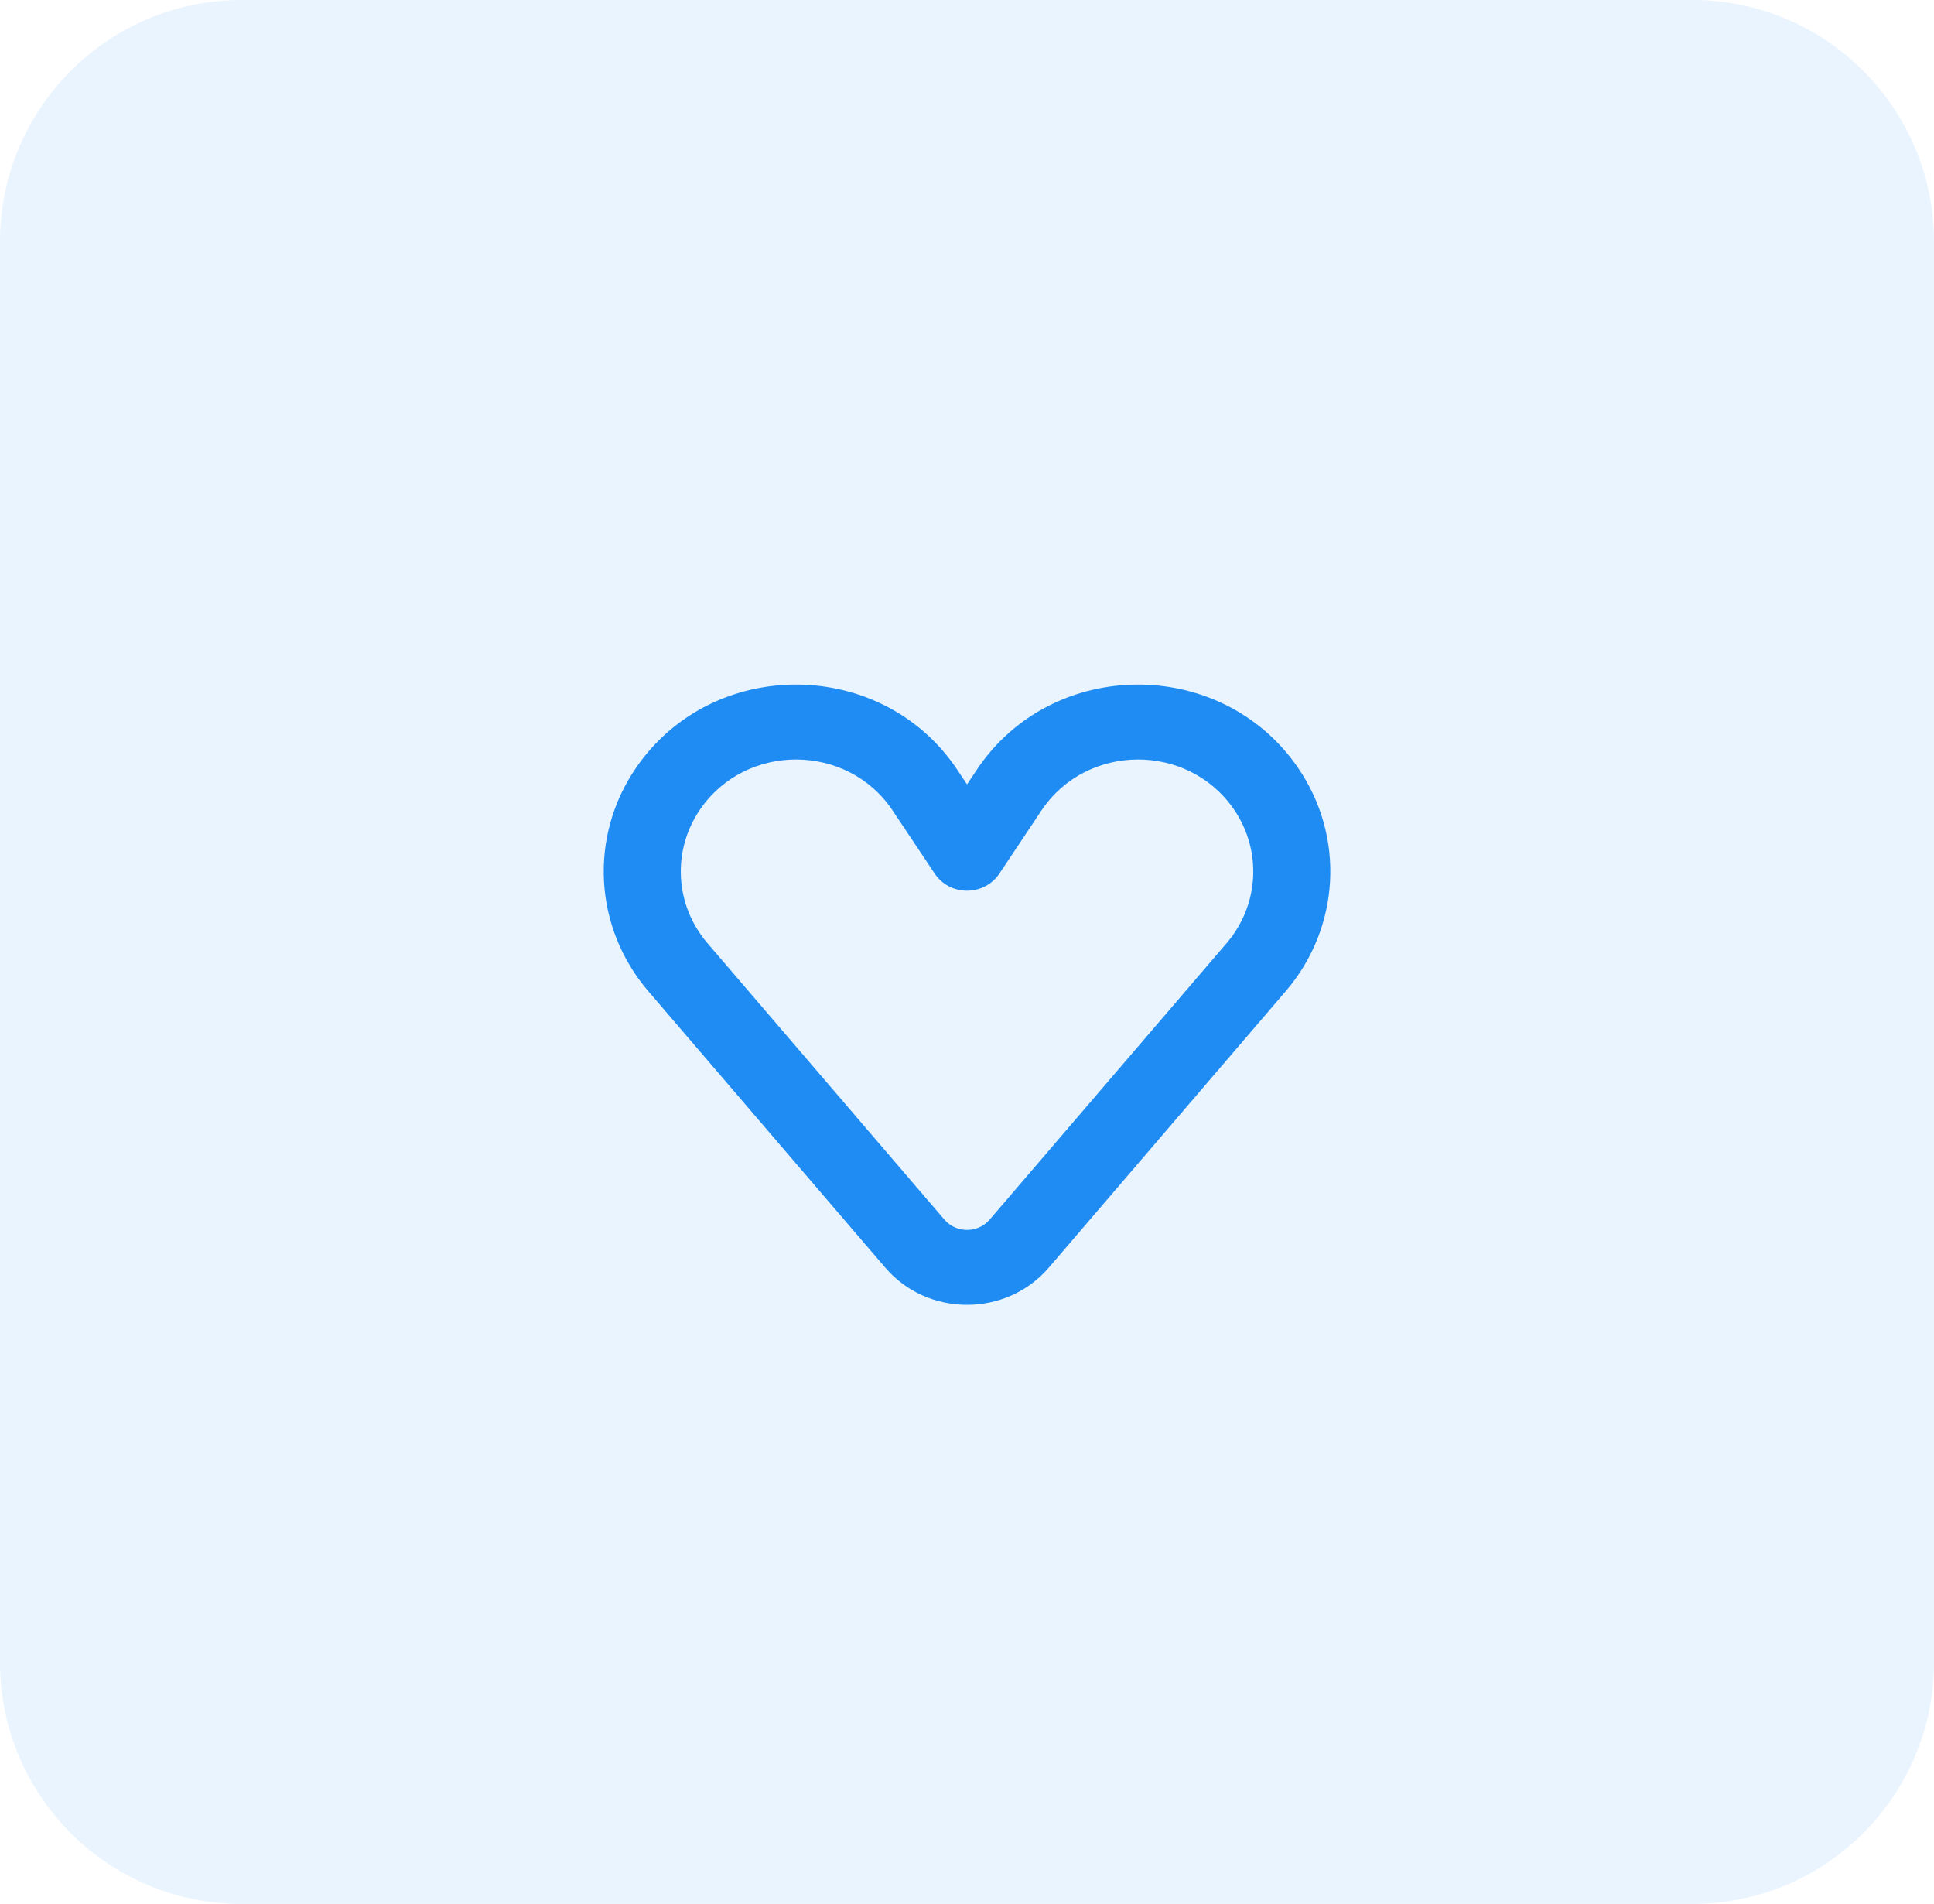
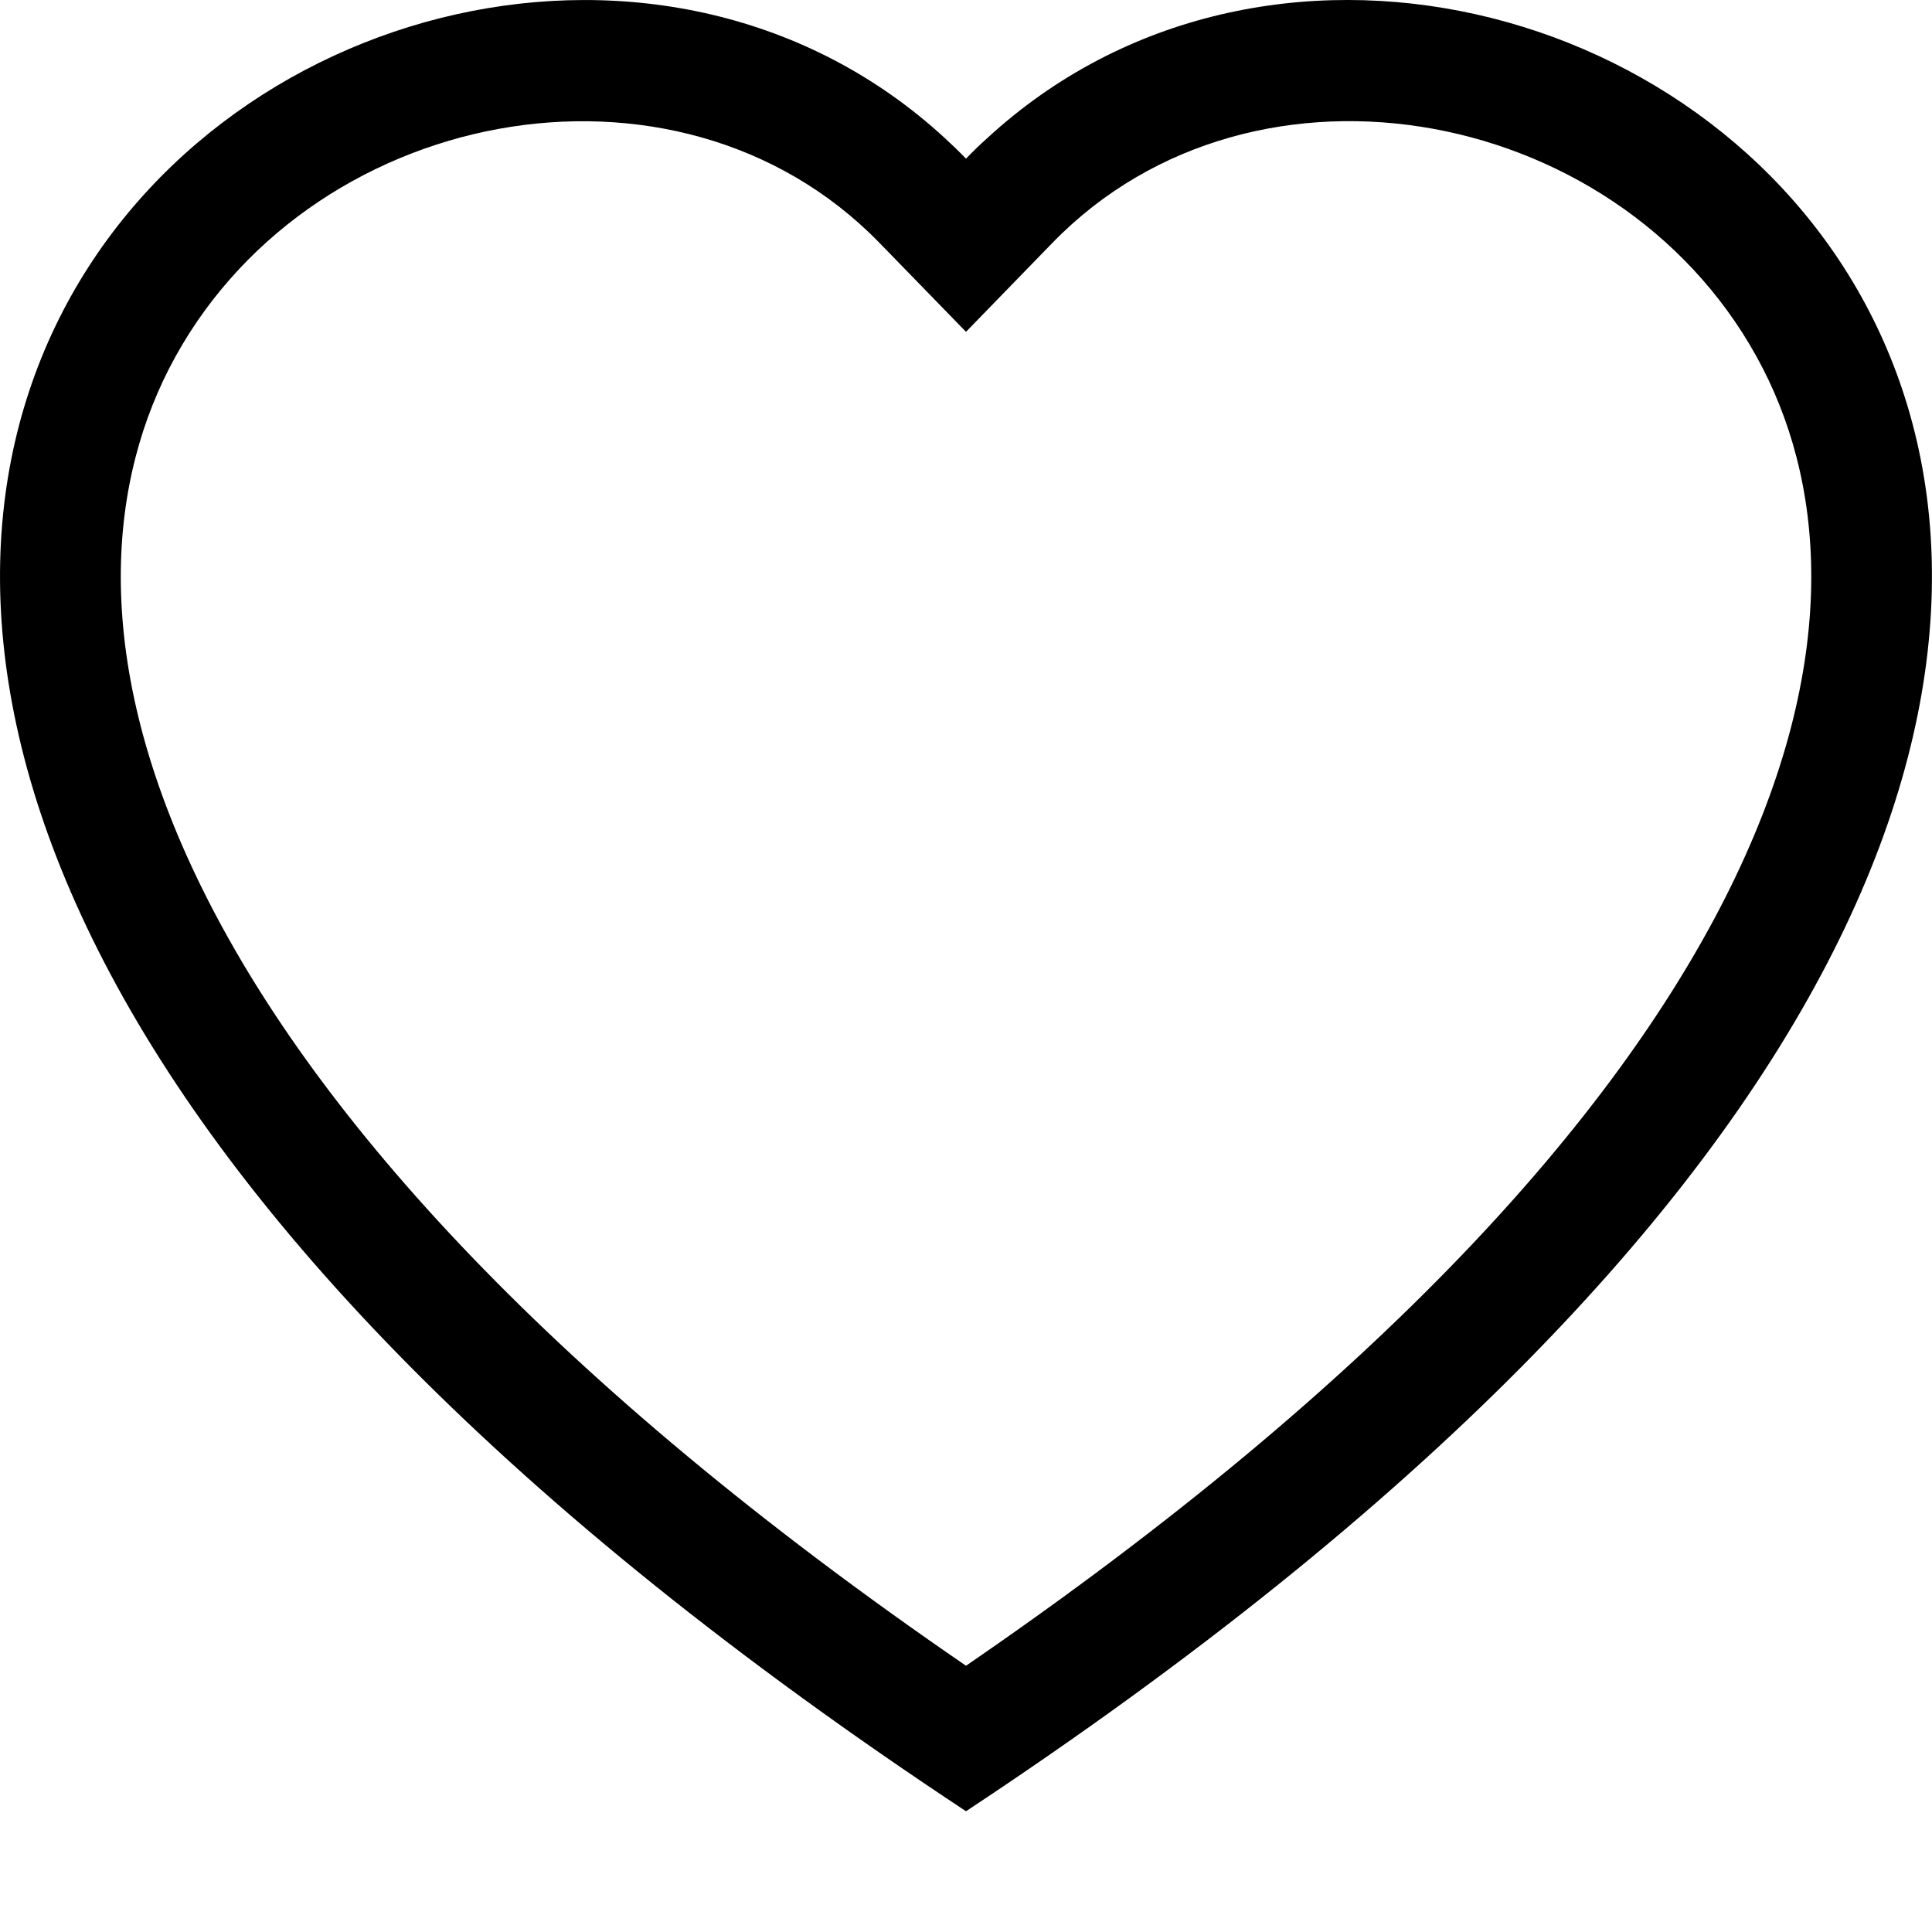
- <svg xmlns="http://www.w3.org/2000/svg" width="64" height="63" viewBox="0 0 64 63" fill="none">
-   <rect width="64" height="63" rx="8" fill="#1F8CF4" fill-opacity="0.1" />
-   <path fill-rule="evenodd" clip-rule="evenodd" d="M29.54 26.821C28.049 24.584 24.69 24.563 23.169 26.781C22.232 28.147 22.331 29.949 23.412 31.21L31.252 40.356C31.642 40.811 32.36 40.811 32.75 40.356L40.59 31.21C41.67 29.949 41.769 28.147 40.833 26.781C39.312 24.563 35.953 24.584 34.462 26.821L33.071 28.907C32.836 29.26 32.433 29.473 32.001 29.473C31.569 29.473 31.166 29.26 30.931 28.907L29.54 26.821ZM21.047 25.406C23.585 21.705 29.192 21.74 31.68 25.473L32.001 25.954L32.322 25.473C34.81 21.74 40.417 21.705 42.955 25.406C44.518 27.685 44.352 30.693 42.548 32.797L34.709 41.943C33.3 43.587 30.702 43.587 29.293 41.943L21.453 32.797C19.649 30.693 19.484 27.685 21.047 25.406Z" fill="#1F8CF4" />
+ <svg xmlns="http://www.w3.org/2000/svg" width="16" height="16" fill="currentColor" class="bi bi-heart" viewBox="0 0 16 16">
+   <path d="m8 2.748-.717-.737C5.6.281 2.514.878 1.4 3.053c-.523 1.023-.641 2.5.314 4.385.92 1.815 2.834 3.989 6.286 6.357 3.452-2.368 5.365-4.542 6.286-6.357.955-1.886.838-3.362.314-4.385C13.486.878 10.4.28 8.717 2.01L8 2.748zM8 15C-7.333 4.868 3.279-3.04 7.824 1.143c.06.055.119.112.176.171a3.12 3.12 0 0 1 .176-.17C12.72-3.042 23.333 4.867 8 15z" />
</svg>
